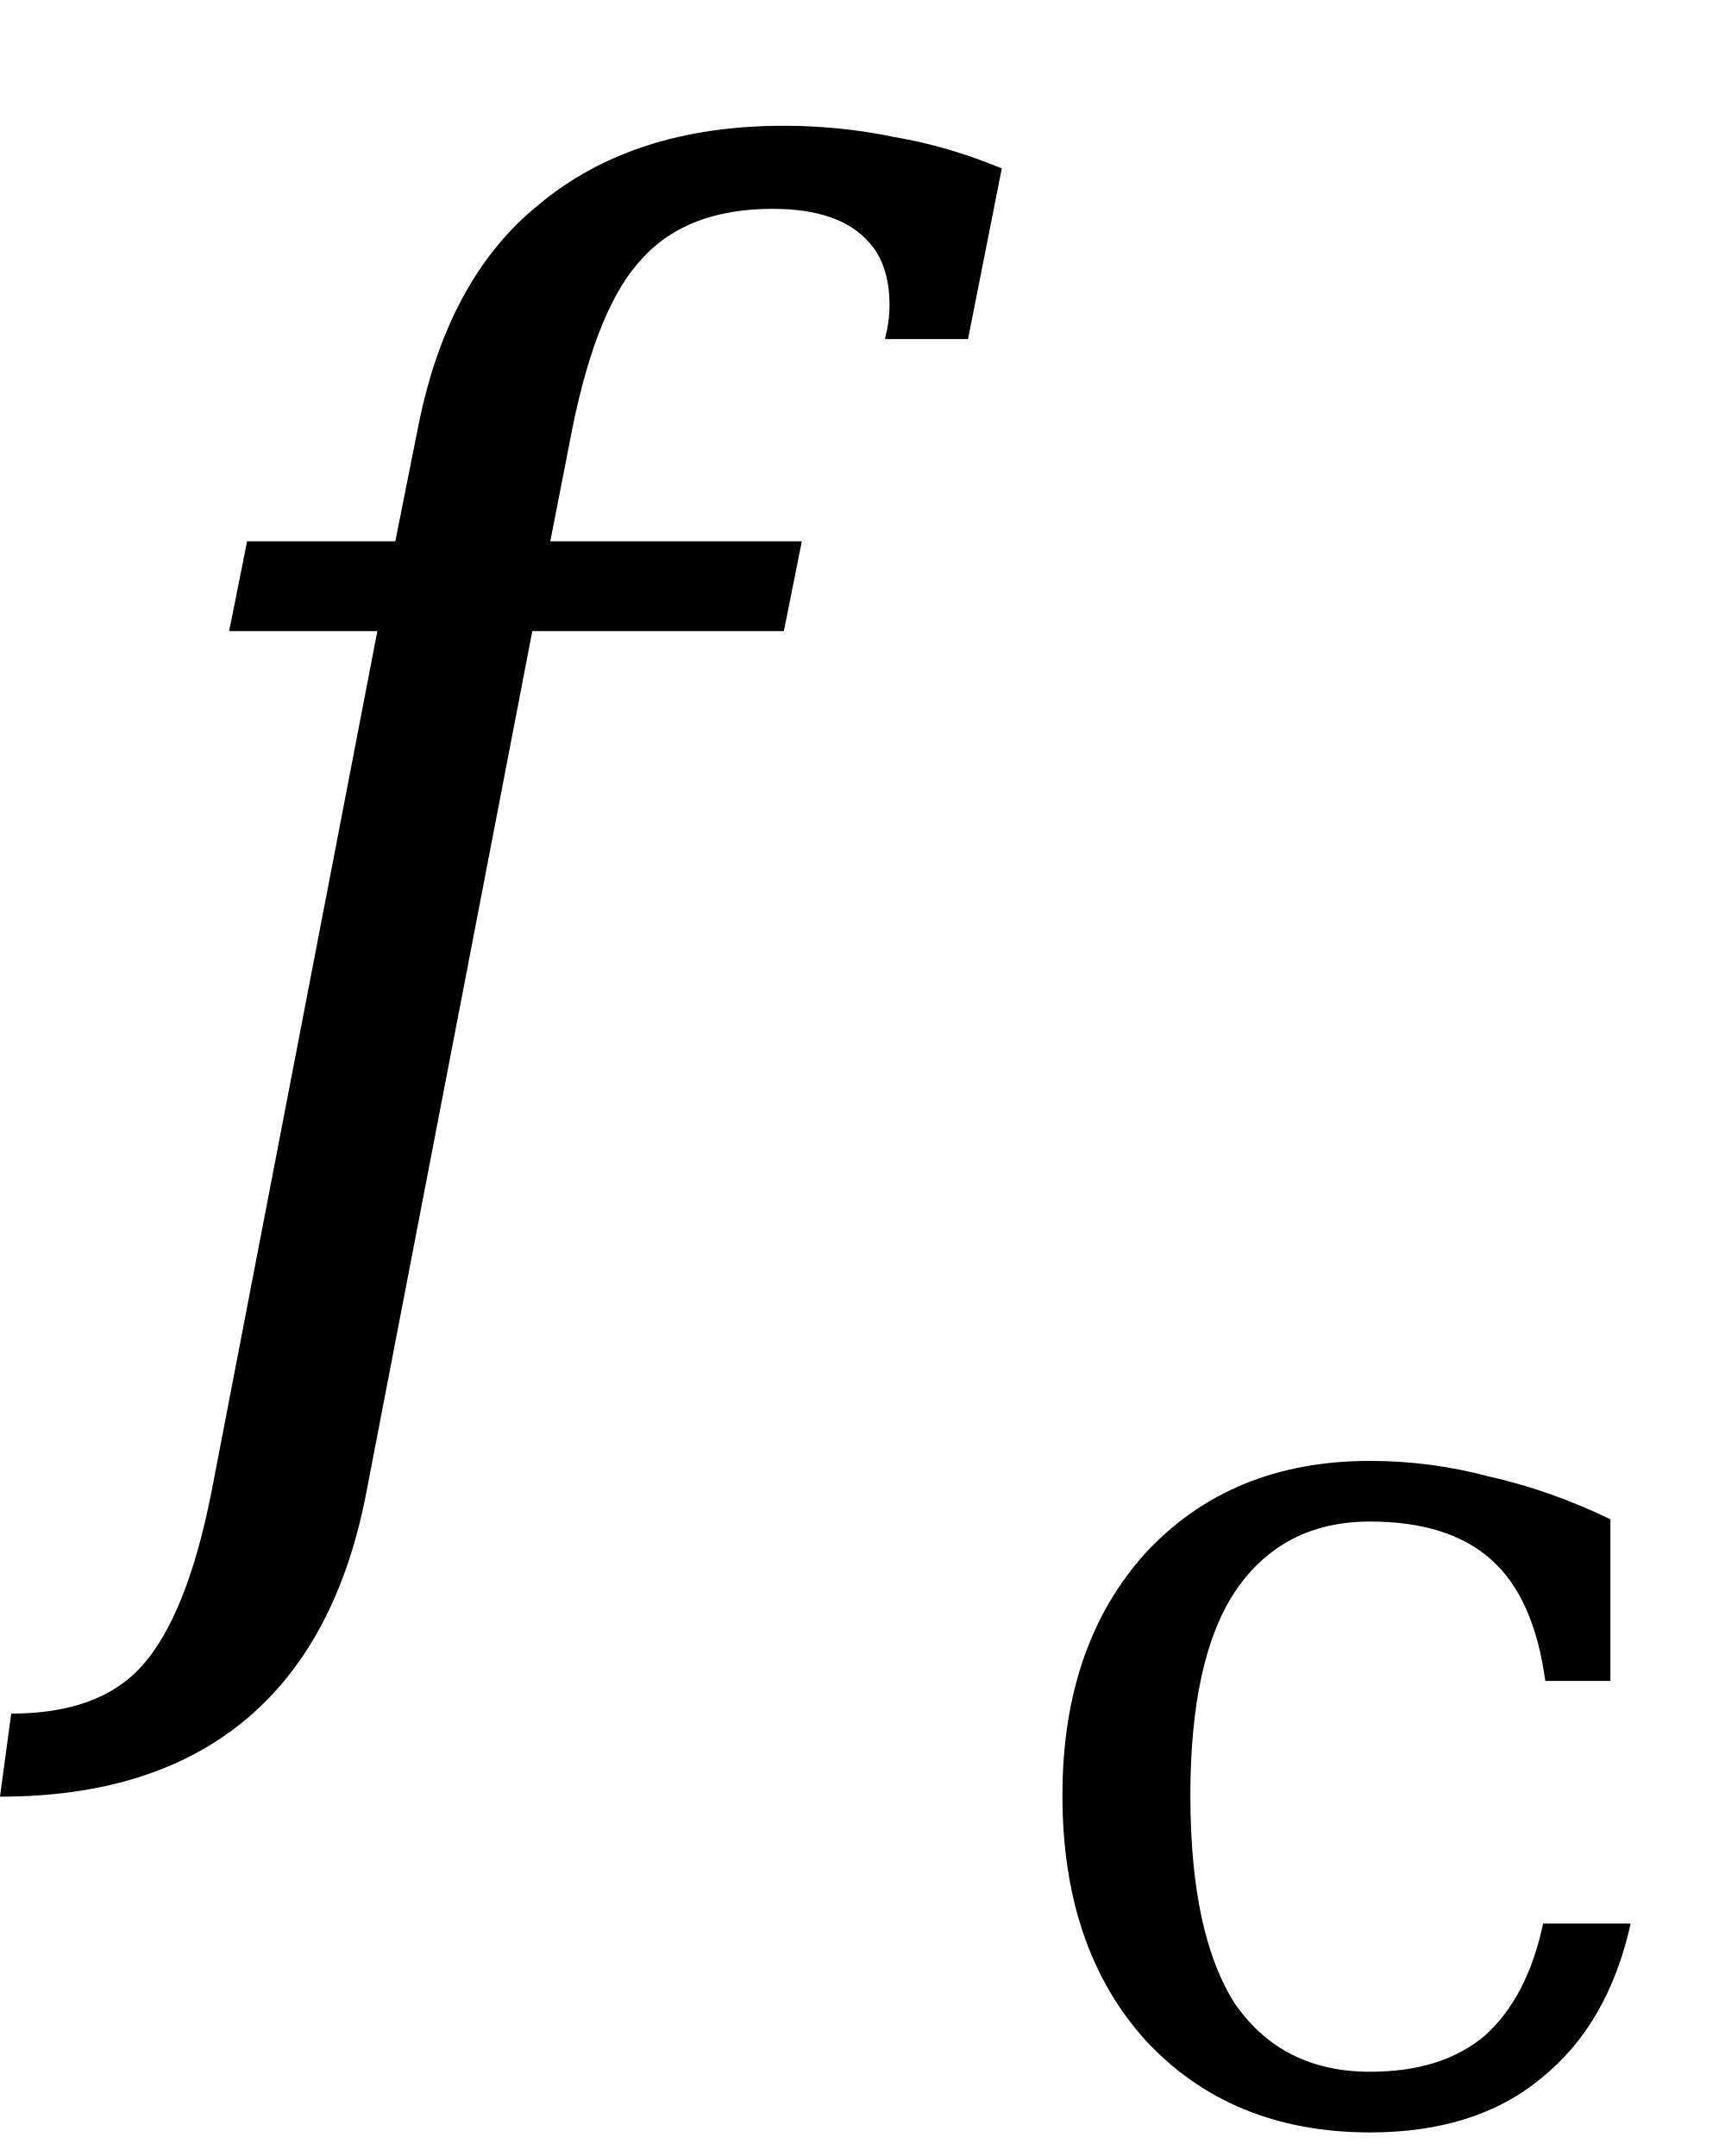
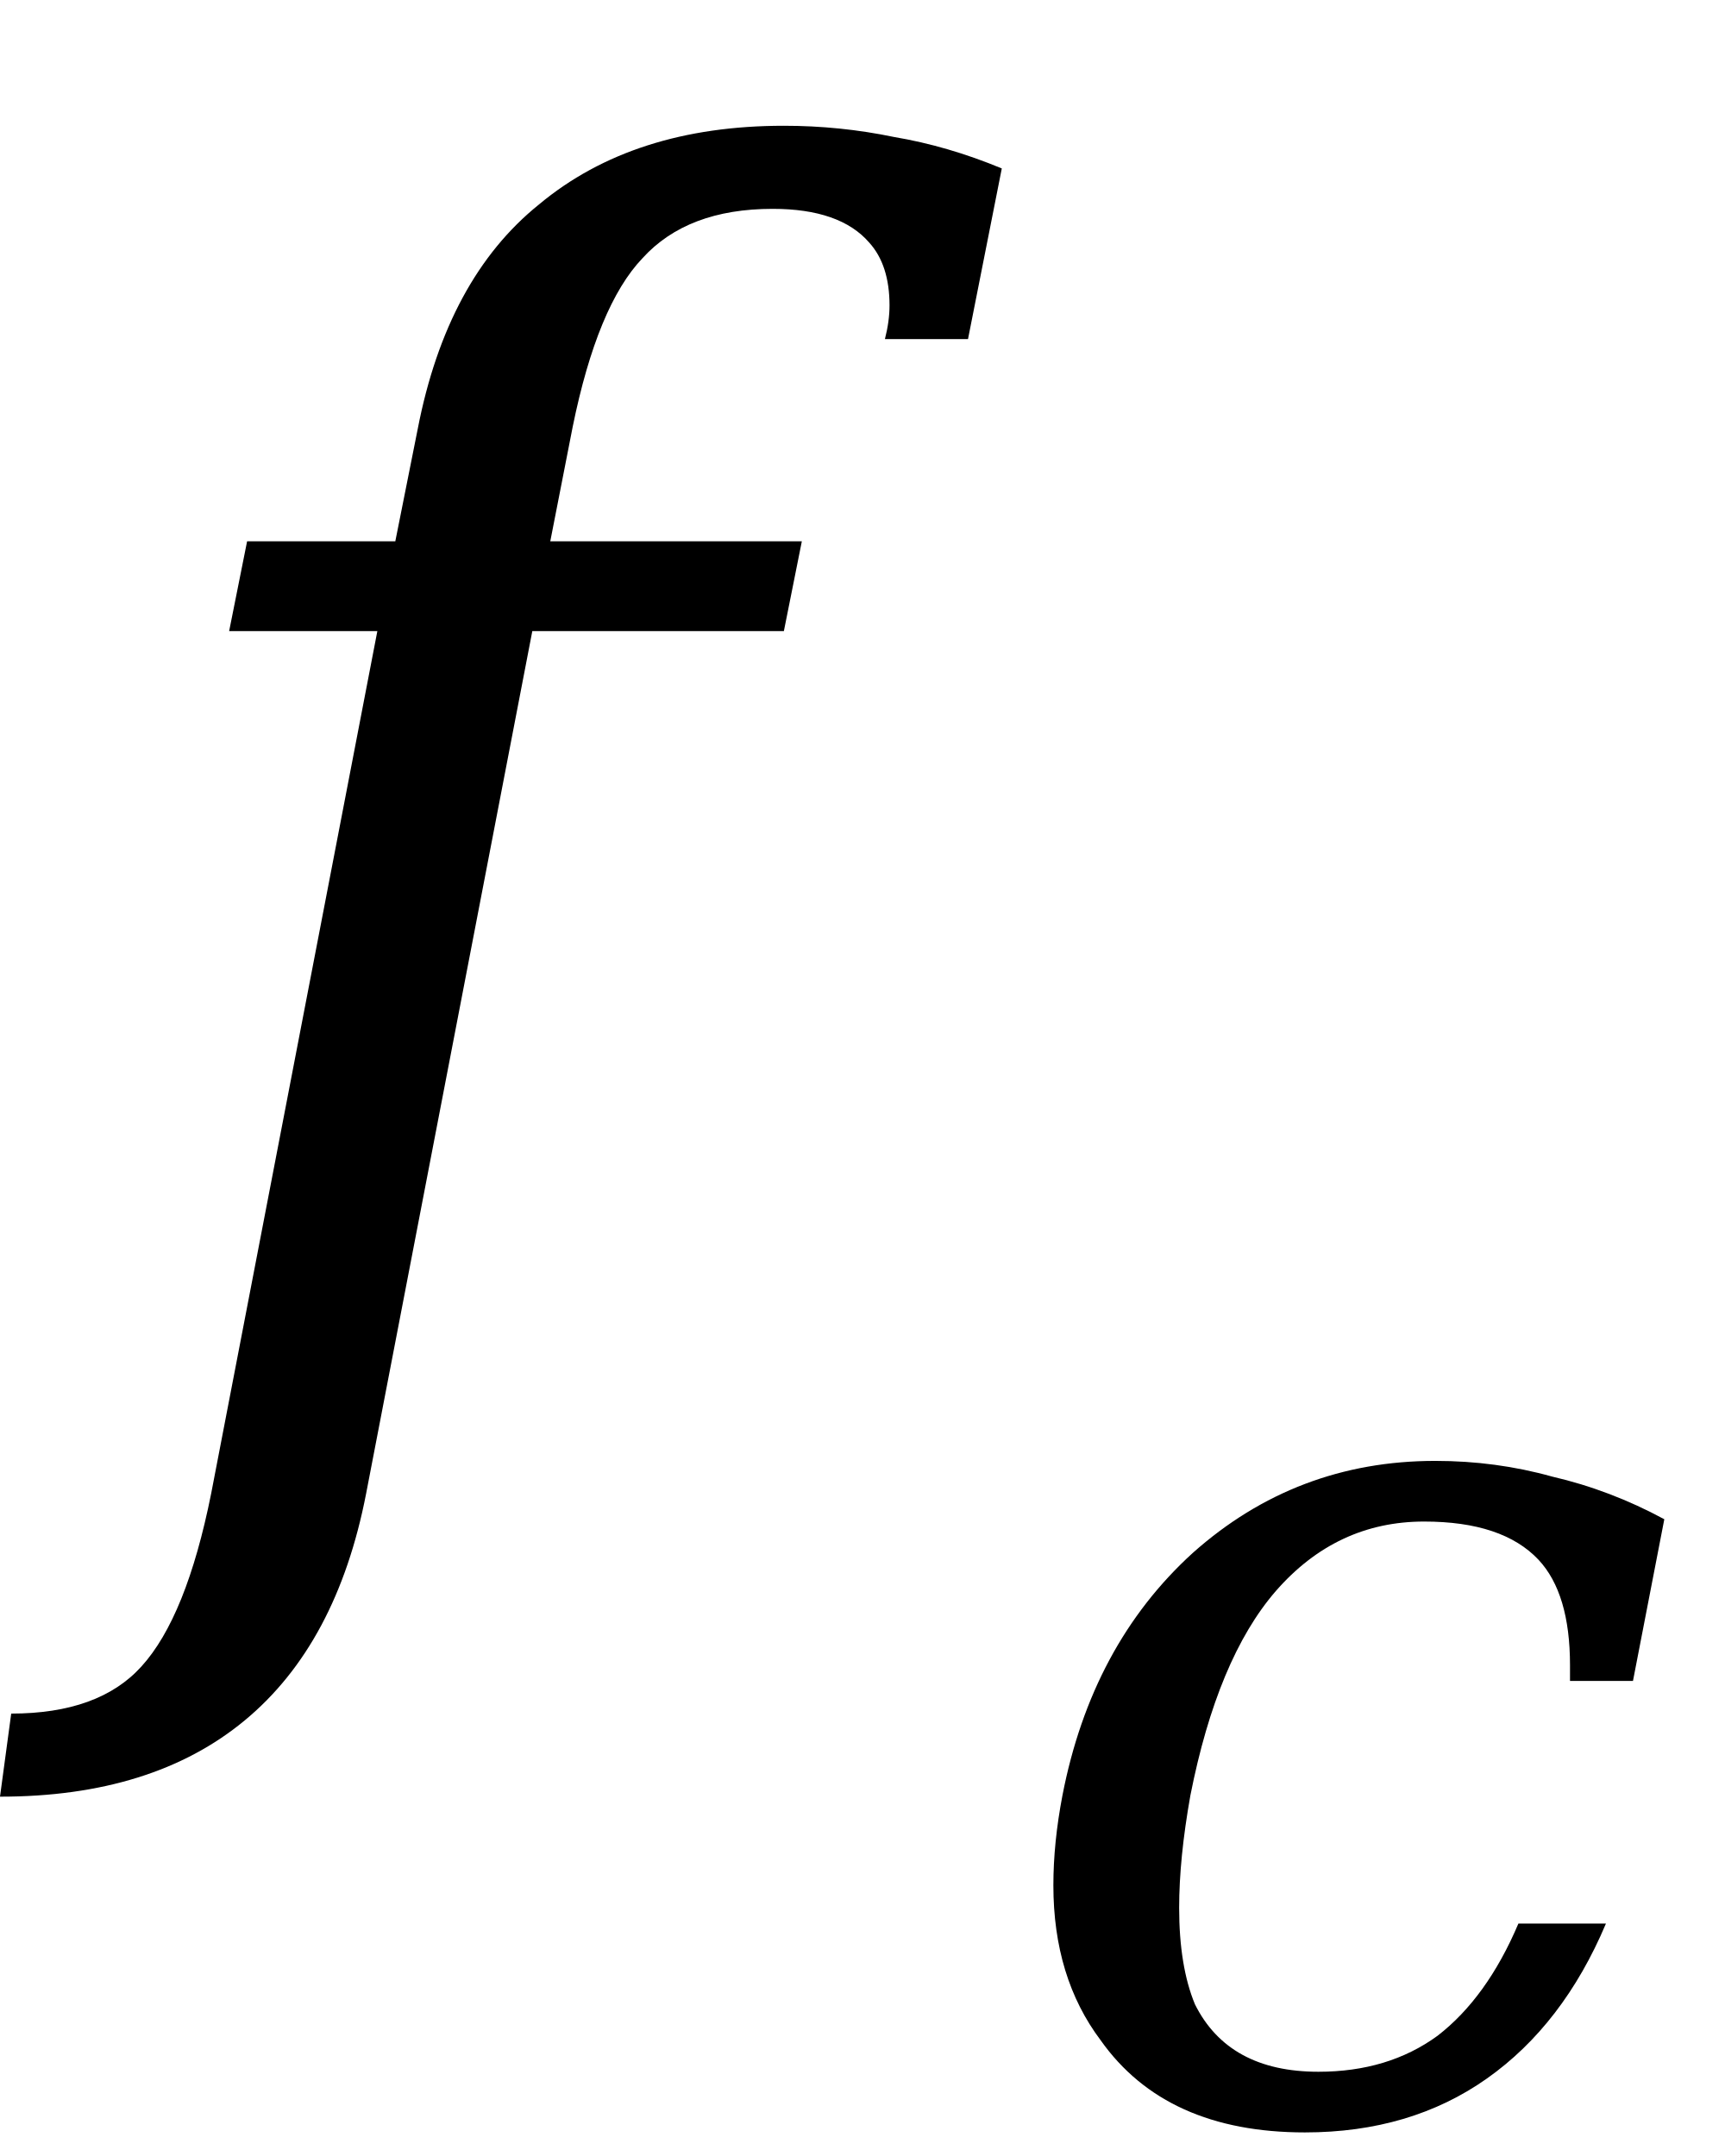
<svg xmlns="http://www.w3.org/2000/svg" stroke-dasharray="none" shape-rendering="auto" font-family="'Dialog'" width="12" text-rendering="auto" fill-opacity="1" contentScriptType="text/ecmascript" color-interpolation="auto" color-rendering="auto" preserveAspectRatio="xMidYMid meet" font-size="12px" fill="black" stroke="black" image-rendering="auto" stroke-miterlimit="10" zoomAndPan="magnify" version="1.0" stroke-linecap="square" stroke-linejoin="miter" contentStyleType="text/css" font-style="normal" height="15" stroke-width="1" stroke-dashoffset="0" font-weight="normal" stroke-opacity="1">
  <defs id="genericDefs" />
  <g>
    <g text-rendering="optimizeLegibility" transform="translate(0.75,10)" color-rendering="optimizeQuality" color-interpolation="linearRGB" image-rendering="optimizeQuality">
      <path d="M5.984 -7.641 L5.406 -7.641 Q5.438 -7.766 5.438 -7.875 Q5.438 -8.156 5.297 -8.312 Q5.094 -8.547 4.625 -8.547 Q4.031 -8.547 3.719 -8.203 Q3.406 -7.875 3.234 -7.031 L3.078 -6.234 L4.828 -6.234 L4.703 -5.609 L2.953 -5.609 L1.797 0.391 Q1.594 1.438 0.953 1.969 Q0.312 2.5 -0.75 2.5 L-0.672 1.922 Q-0.062 1.922 0.234 1.594 Q0.547 1.25 0.719 0.391 L1.875 -5.609 L0.844 -5.609 L0.969 -6.234 L2 -6.234 L2.156 -7.016 Q2.359 -8.062 3 -8.578 Q3.656 -9.125 4.703 -9.125 Q5.094 -9.125 5.469 -9.047 Q5.844 -8.984 6.219 -8.828 L5.984 -7.641 Z" stroke="none" />
    </g>
    <g text-rendering="optimizeLegibility" transform="translate(6.9688,14.7109)" color-rendering="optimizeQuality" color-interpolation="linearRGB" image-rendering="optimizeQuality">
-       <path d="M4.375 -1.328 Q4.219 -0.625 3.75 -0.25 Q3.297 0.125 2.562 0.125 Q1.594 0.125 1 -0.516 Q0.422 -1.156 0.422 -2.219 Q0.422 -3.266 1 -3.906 Q1.594 -4.547 2.562 -4.547 Q2.984 -4.547 3.391 -4.438 Q3.812 -4.344 4.234 -4.141 L4.234 -3.016 L3.781 -3.016 Q3.703 -3.594 3.406 -3.859 Q3.109 -4.125 2.562 -4.125 Q1.953 -4.125 1.625 -3.641 Q1.312 -3.172 1.312 -2.219 Q1.312 -1.25 1.625 -0.766 Q1.953 -0.297 2.562 -0.297 Q3.062 -0.297 3.359 -0.547 Q3.656 -0.812 3.766 -1.328 L4.375 -1.328 Z" stroke="none" />
+       <path d="M4.203 -1.328 Q3.906 -0.625 3.375 -0.25 Q2.844 0.125 2.109 0.125 Q1.141 0.125 0.688 -0.516 Q0.359 -0.953 0.359 -1.594 Q0.359 -1.891 0.422 -2.219 Q0.625 -3.266 1.328 -3.906 Q2.047 -4.547 3.016 -4.547 Q3.438 -4.547 3.828 -4.438 Q4.234 -4.344 4.609 -4.141 L4.391 -3.016 L3.953 -3.016 Q3.953 -3.078 3.953 -3.125 Q3.953 -3.625 3.734 -3.859 Q3.484 -4.125 2.938 -4.125 Q2.328 -4.125 1.906 -3.641 Q1.5 -3.172 1.312 -2.219 Q1.234 -1.781 1.234 -1.438 Q1.234 -1.031 1.344 -0.766 Q1.578 -0.297 2.203 -0.297 Q2.688 -0.297 3.031 -0.547 Q3.375 -0.812 3.594 -1.328 L4.203 -1.328 Z" stroke="none" />
    </g>
  </g>
</svg>
